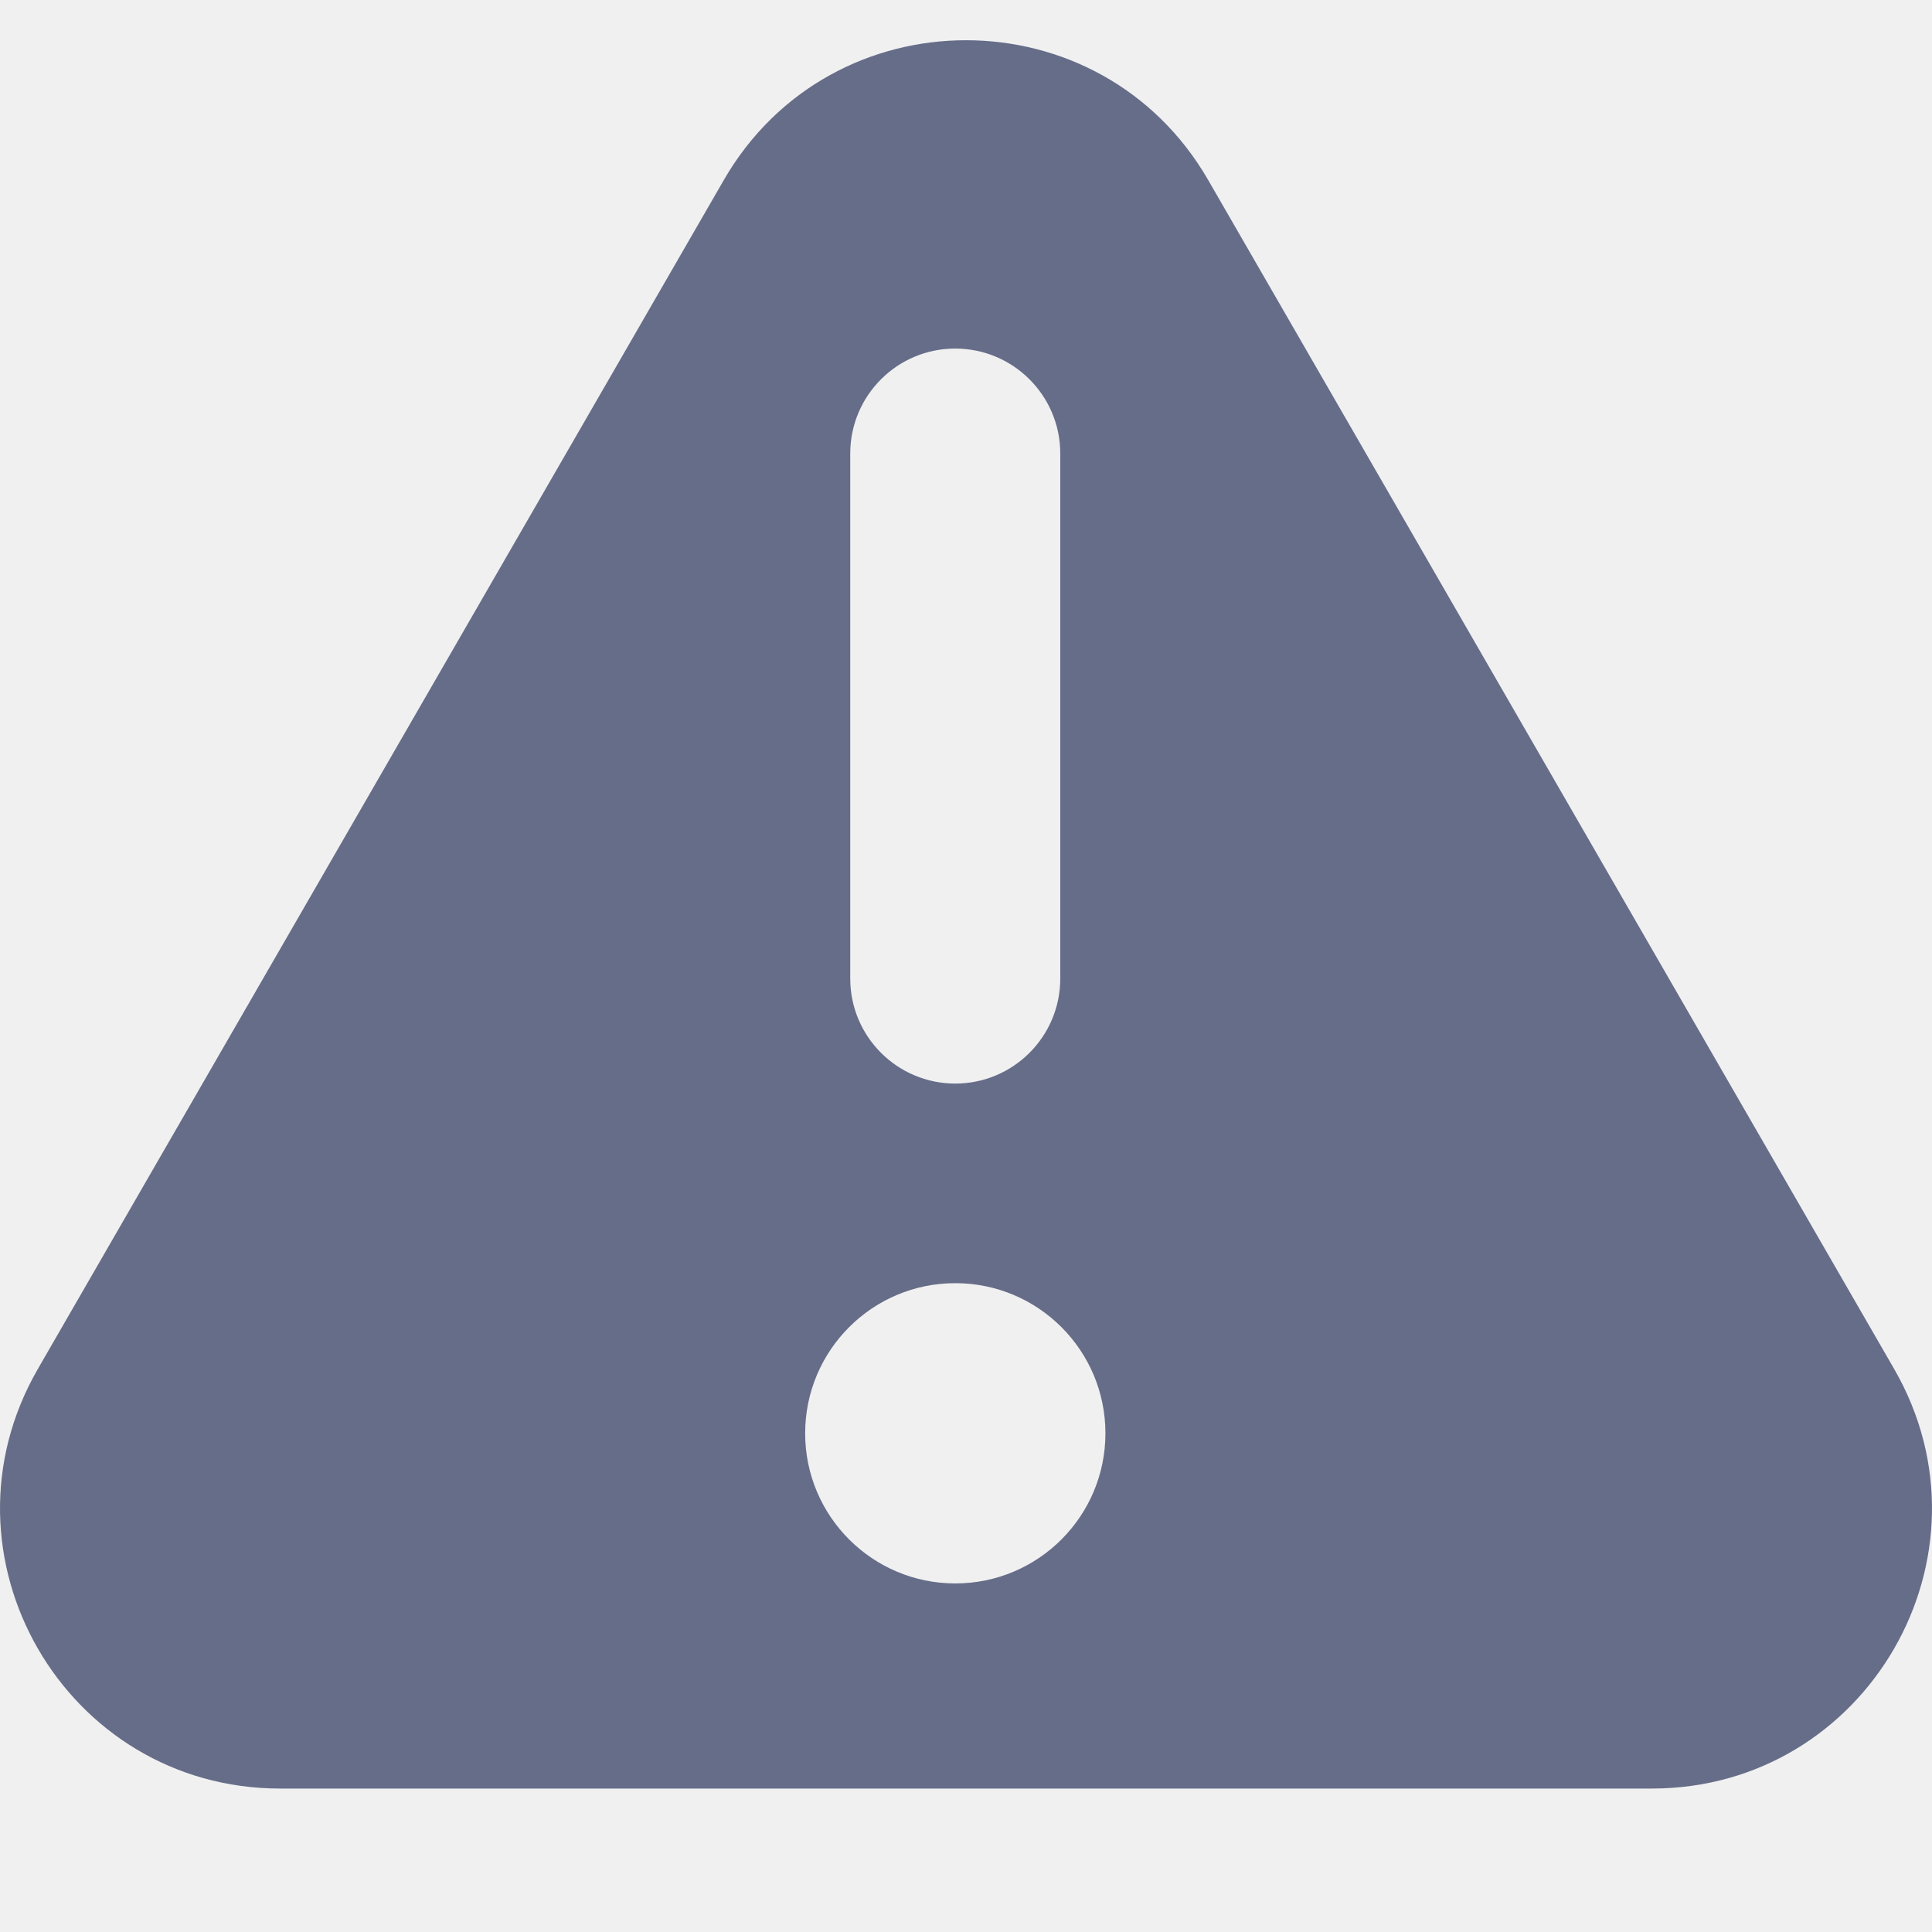
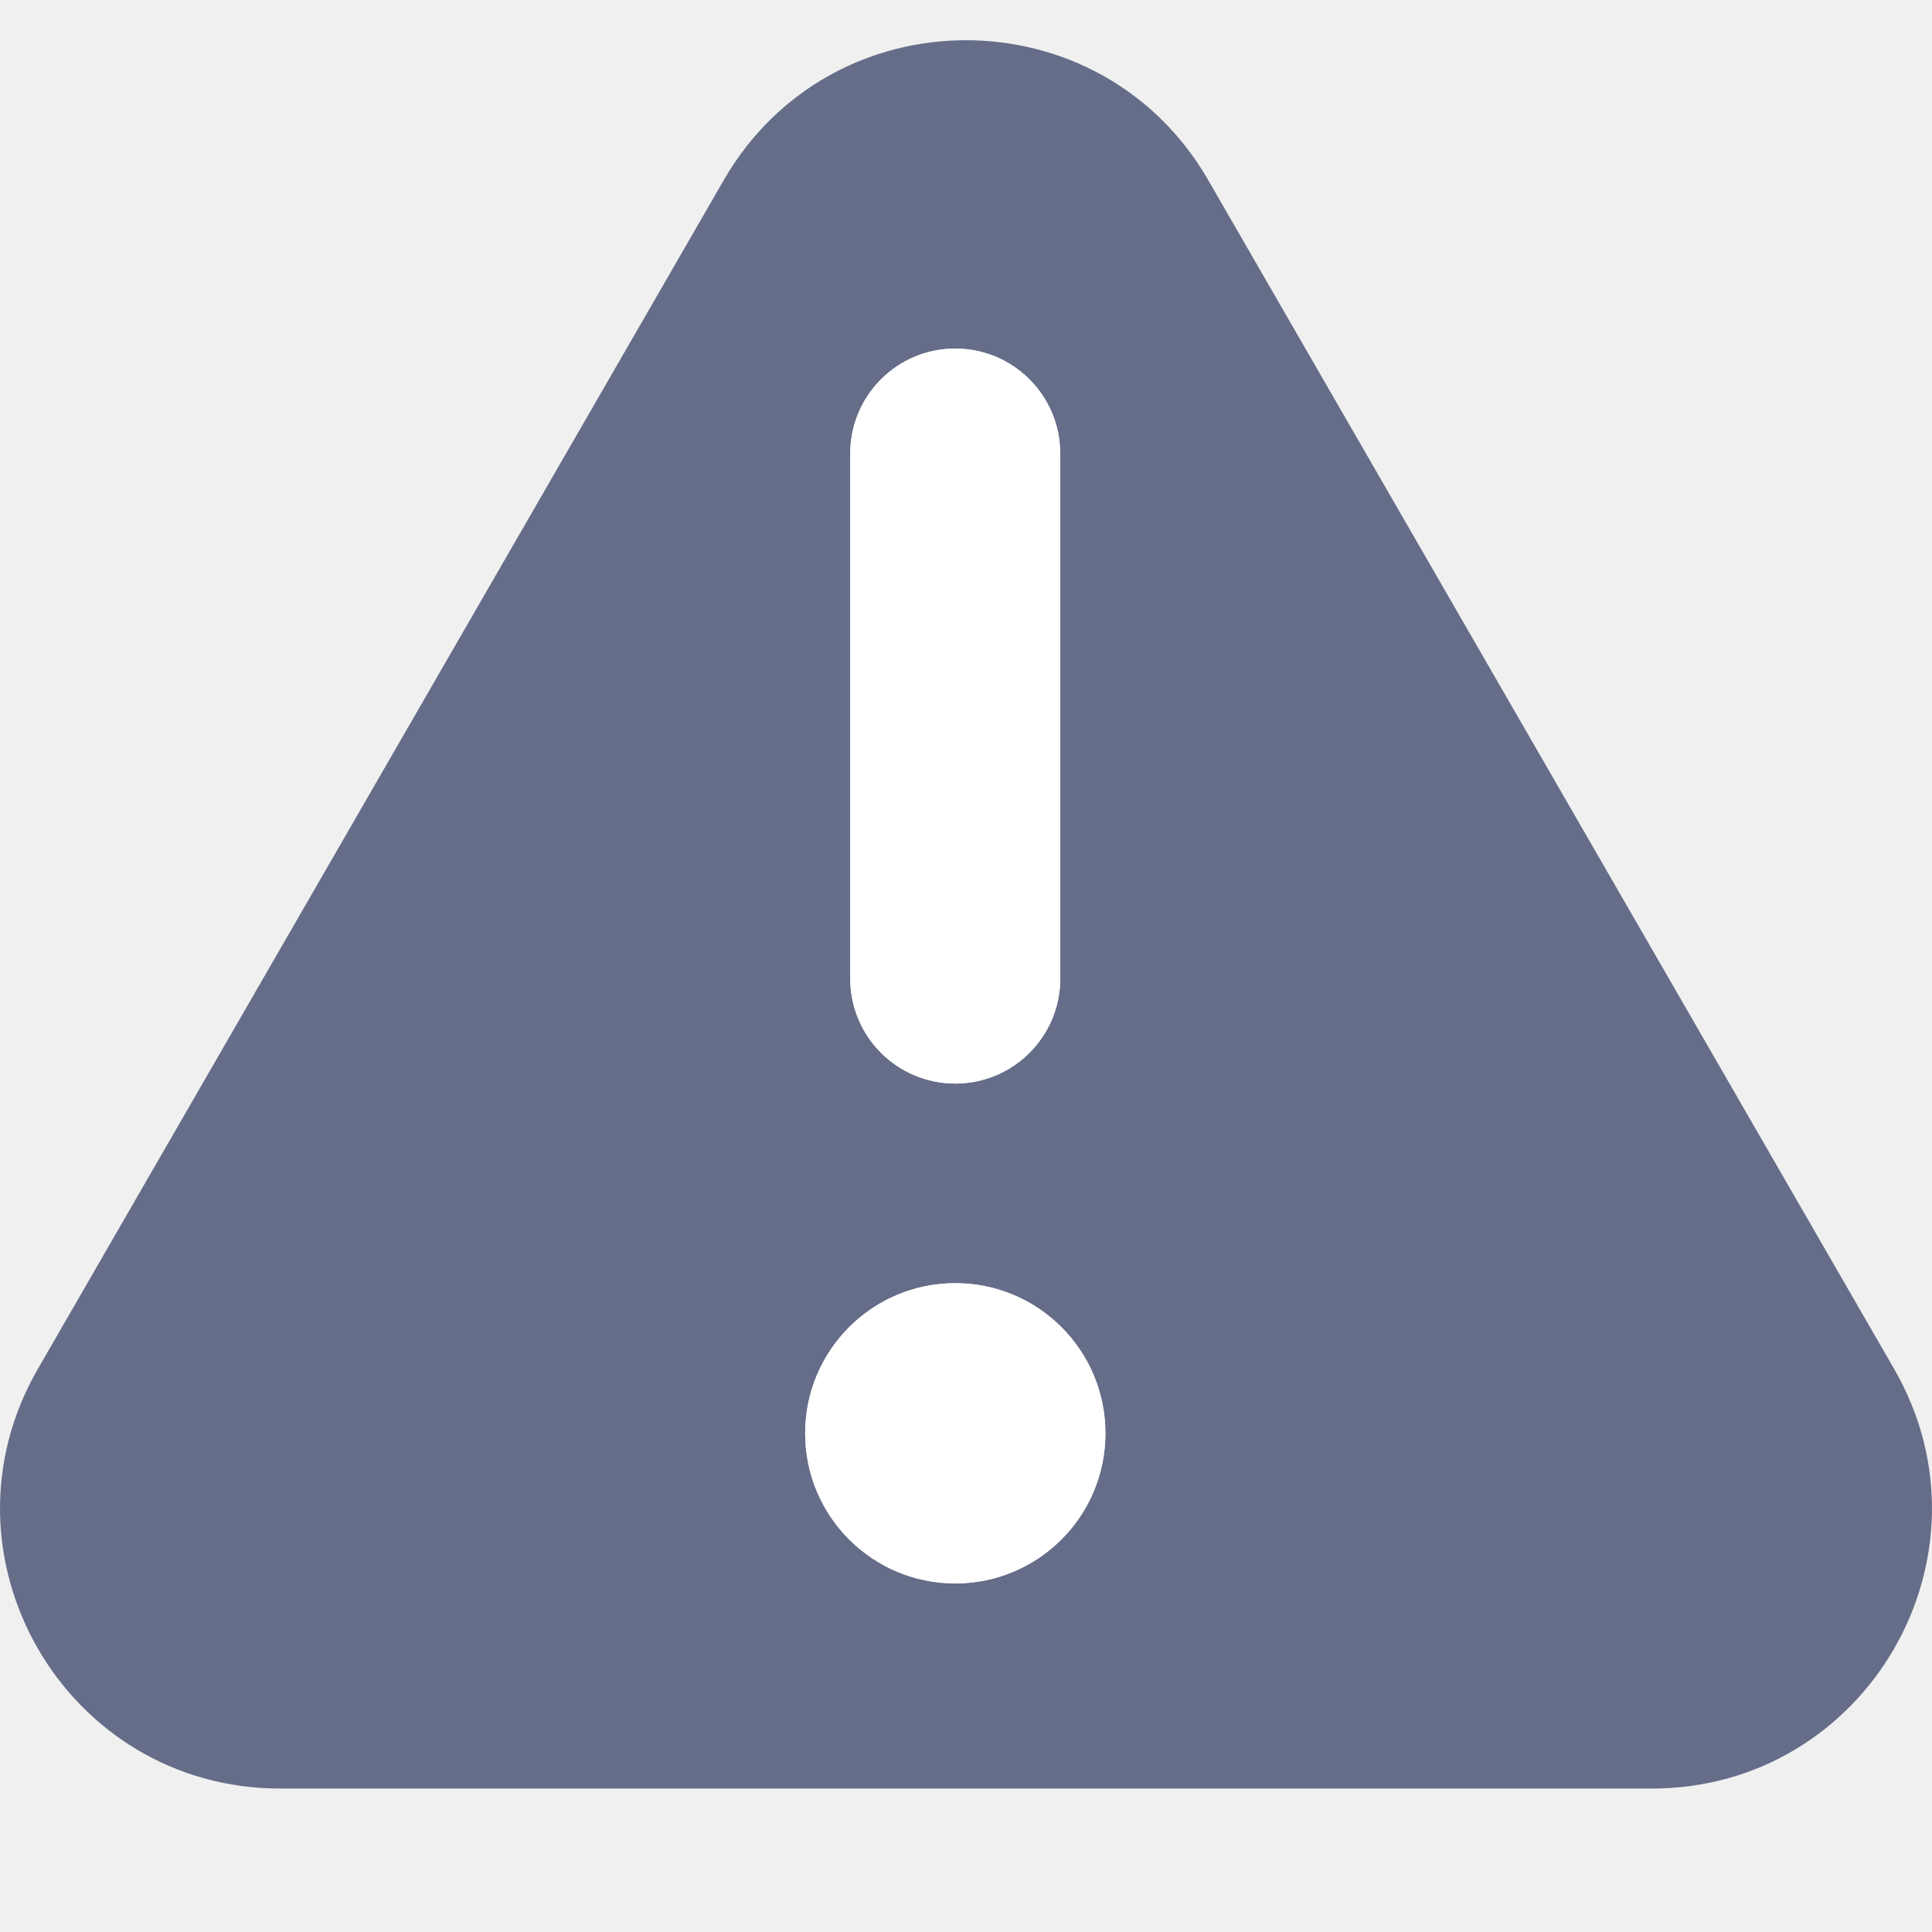
<svg xmlns="http://www.w3.org/2000/svg" fill="none" viewBox="0 0 24 24">
  <path fill="#666D89" fill-rule="evenodd" d="M15.01 2.239c-1.337-2.319-4.683-2.319-6.02 0L.47 17.006c-1.336 2.317.336 5.212 3.01 5.212h17.04c2.674 0 4.346-2.895 3.01-5.212L15.01 2.239ZM11.866 4.33c.72 0 1.305.584 1.305 1.304v6.522a1.304 1.304 0 0 1-2.609 0V5.634c0-.72.584-1.304 1.304-1.304Zm1.866 13.475a1.865 1.865 0 1 1-3.73 0 1.865 1.865 0 0 1 3.73 0Z" clip-rule="evenodd" />
+   <path fill="#fff" fill-rule="evenodd" d="M13.17 5.634a1.304 1.304 0 1 0-2.608 0v6.522a1.304 1.304 0 0 0 2.609 0V5.634ZM11.867 19.67a1.865 1.865 0 1 0 0-3.73 1.865 1.865 0 0 0 0 3.73Z" clip-rule="evenodd" />
</svg>
